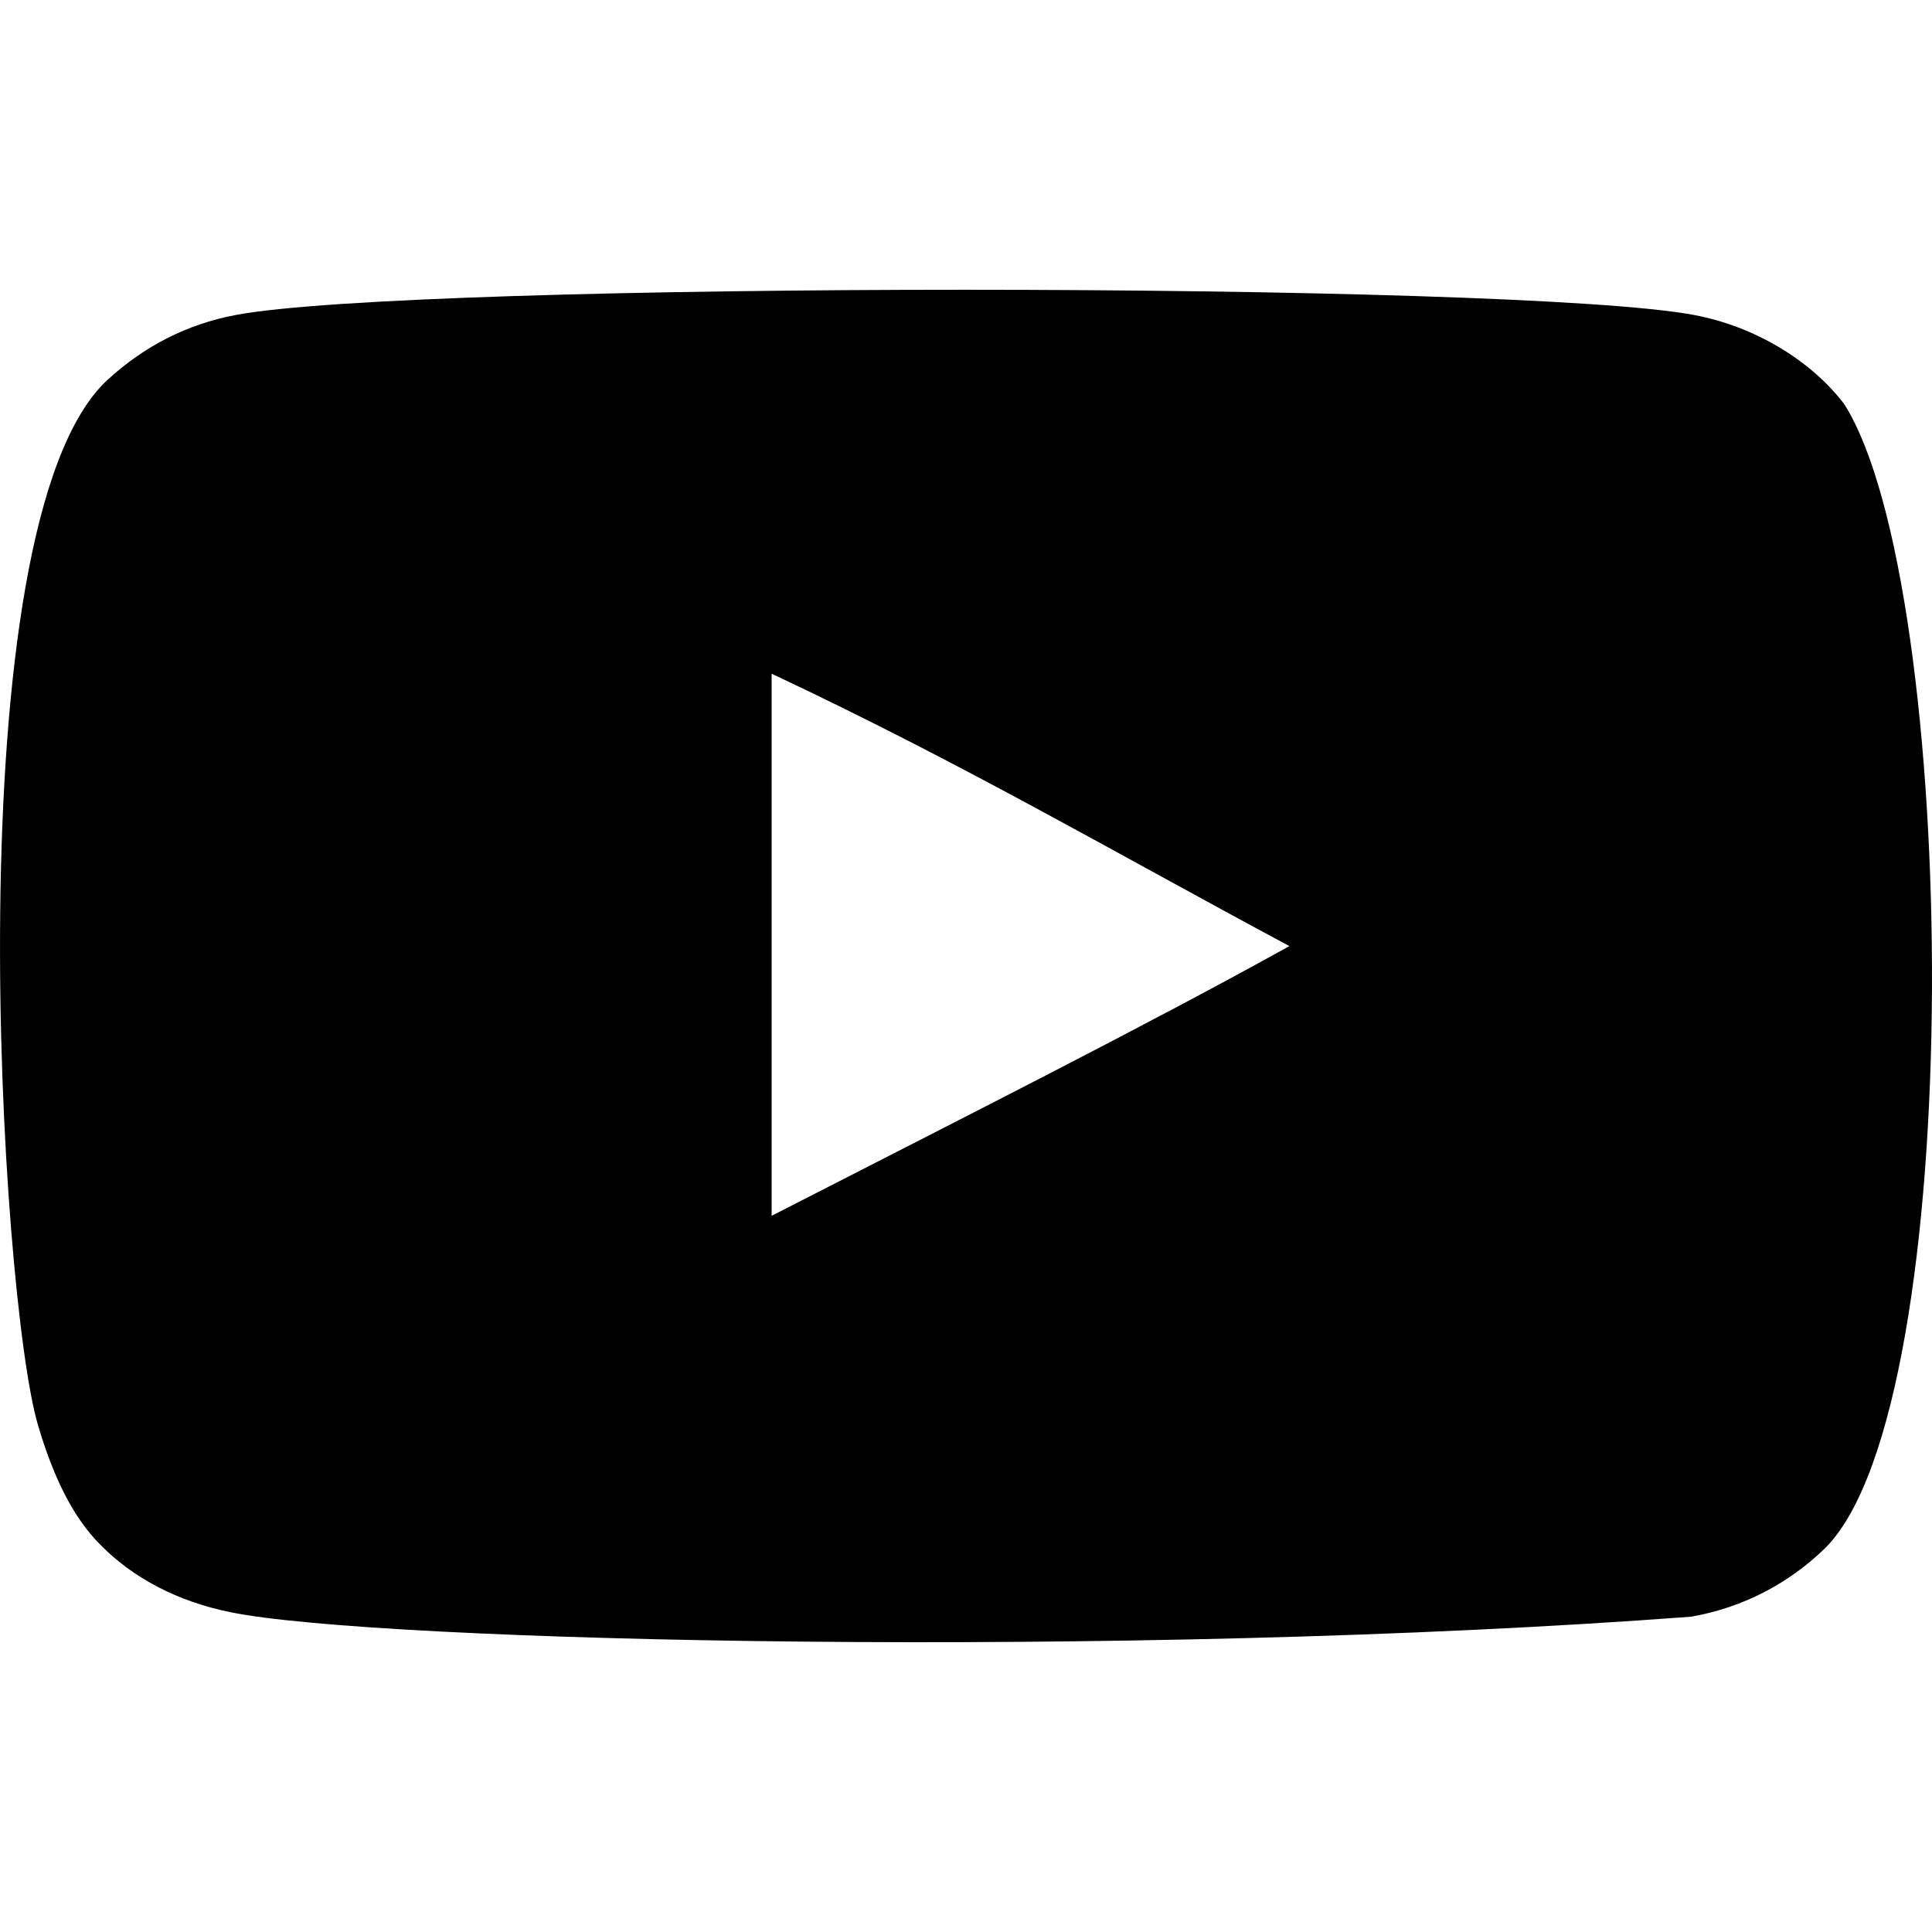
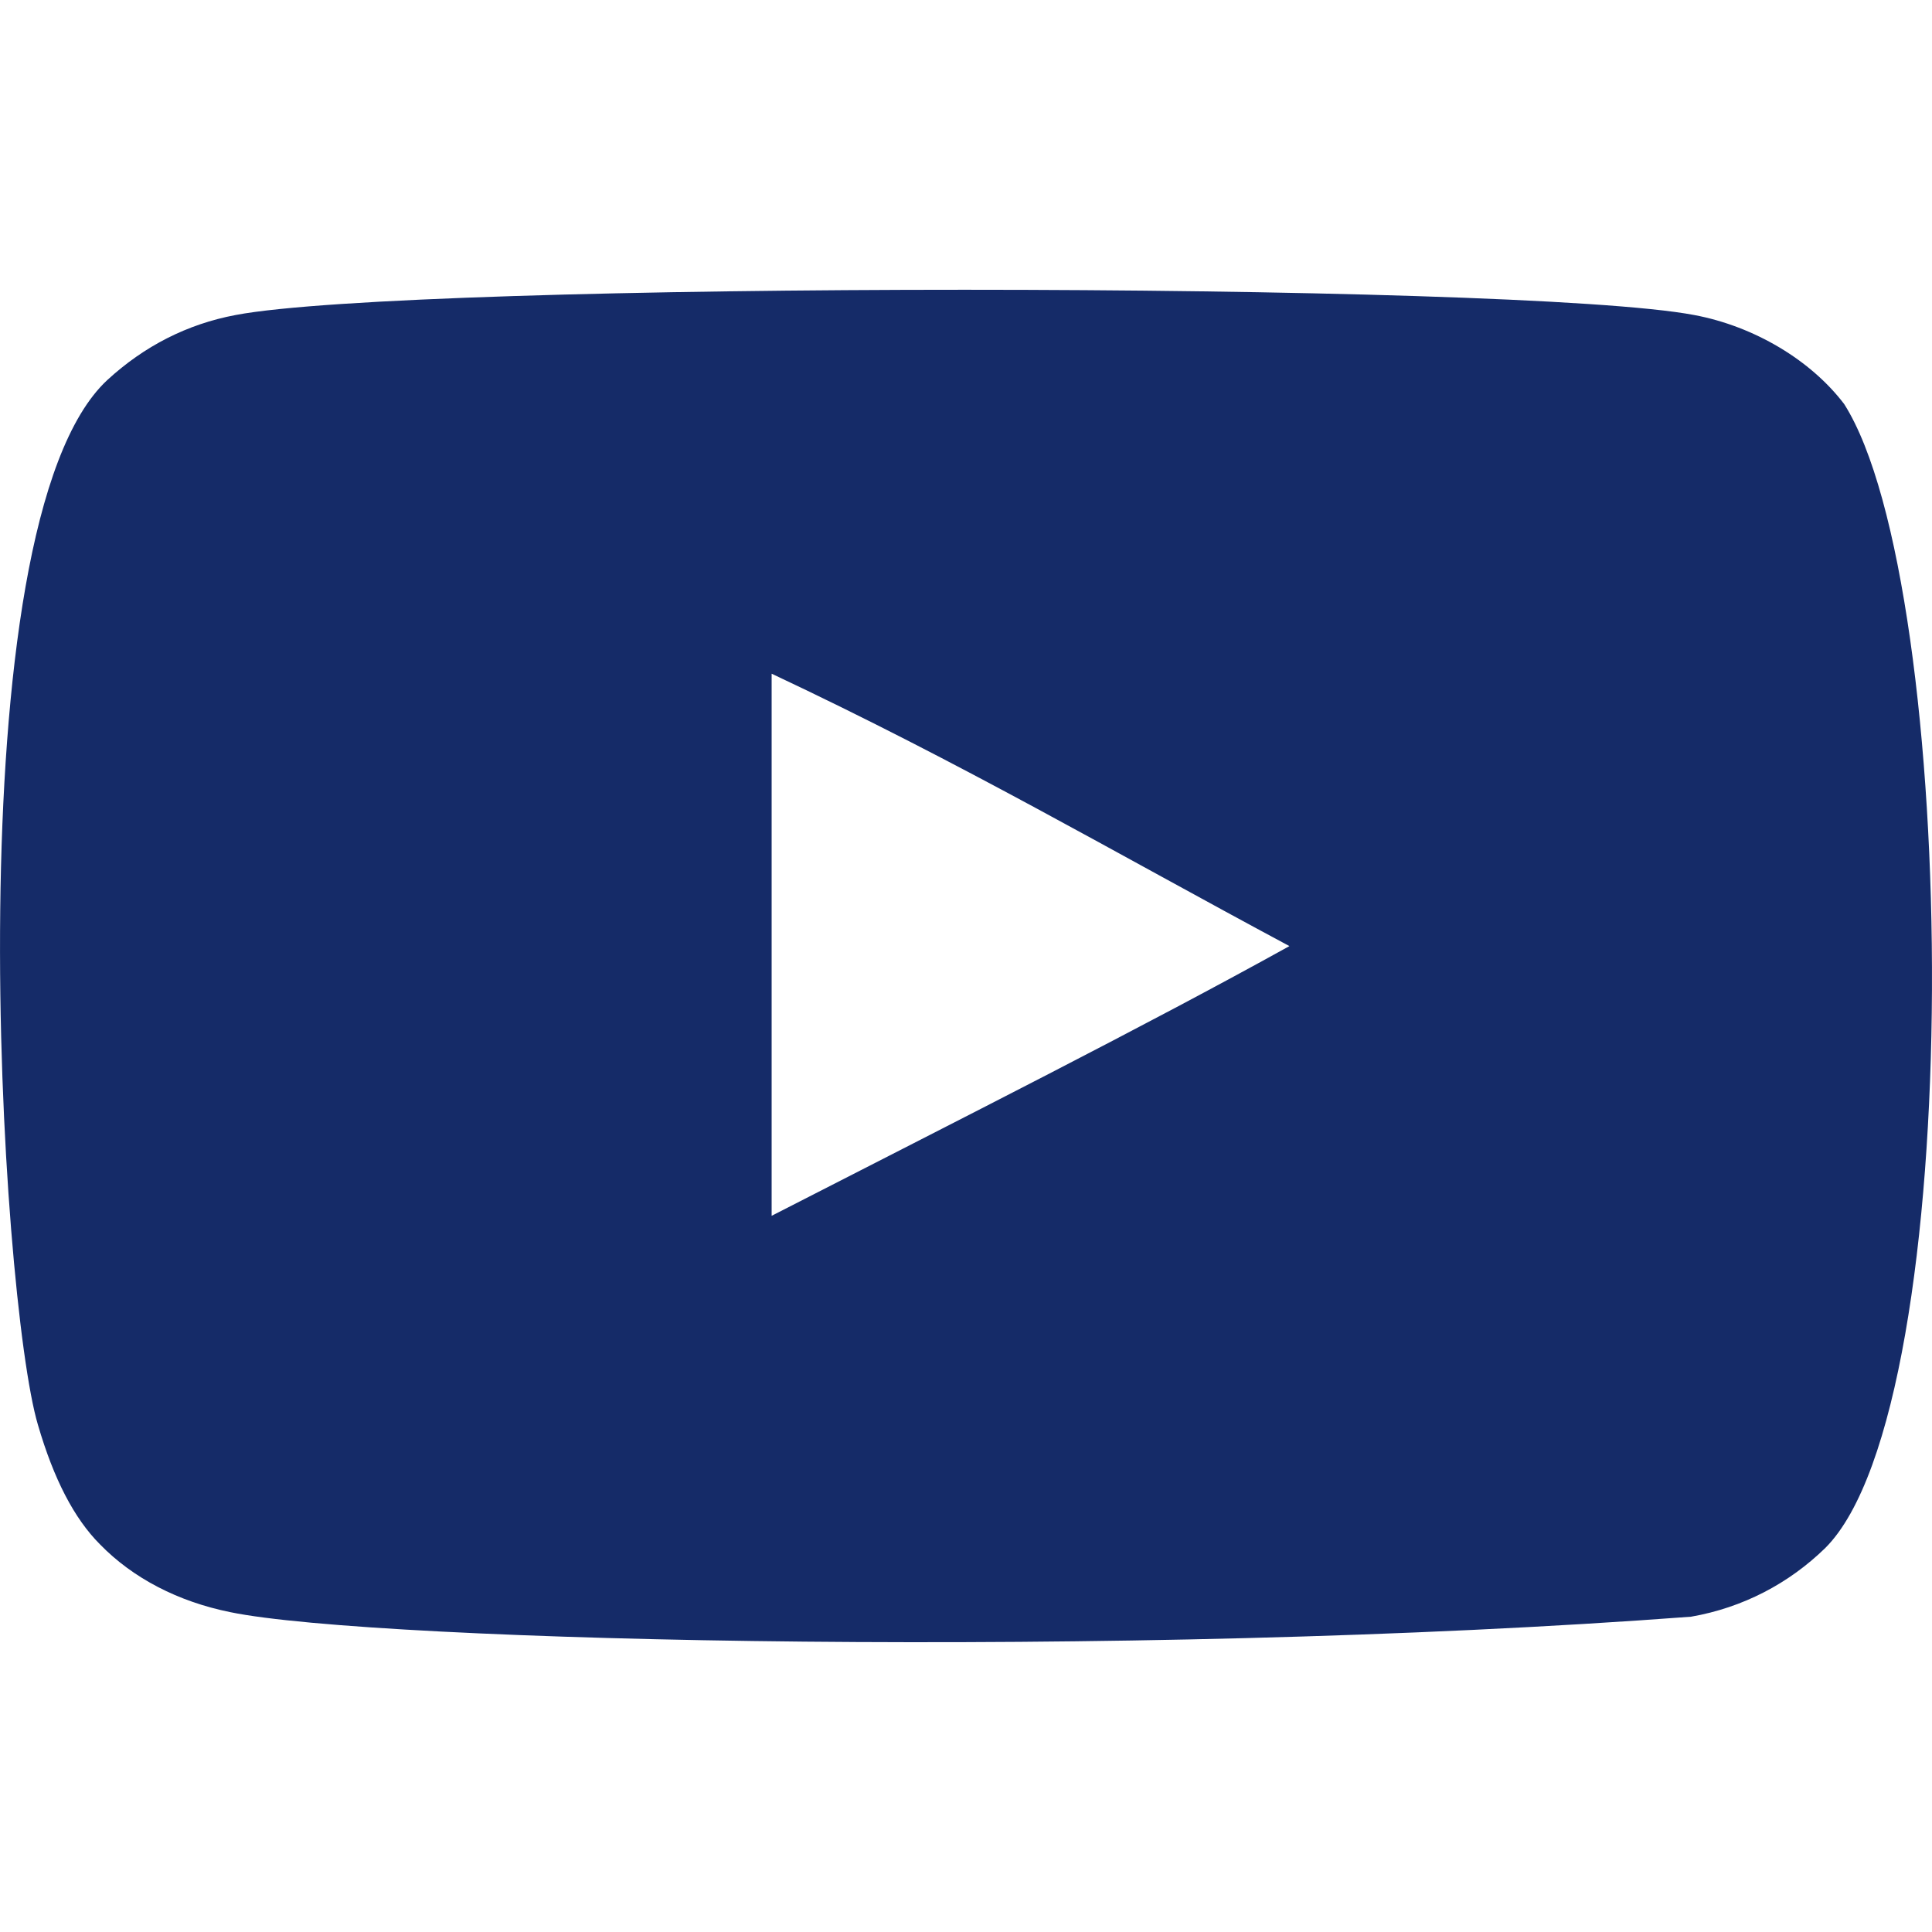
<svg xmlns="http://www.w3.org/2000/svg" width="800px" height="800px" viewBox="0 -3 20 20" version="1.1">
-   <defs>
+   <defs fill="#152b68">

</defs>
  <g id="Page-1" stroke="none" stroke-width="1" fill="none" fill-rule="evenodd">
-     <g id="Dribbble-Light-Preview" transform="translate(-300, -7442)" fill="#000000">
+     <g id="Dribbble-Light-Preview" transform="translate(-300, -7442)" fill="#152b68">
      <g id="icons" transform="translate(56, 160)">
-         <path d="M251.988,7291.586 L251.988,7285.974 C253.981,7286.912 255.524,7287.817 257.348,7288.794 C255.843,7289.628 253.981,7290.565 251.988,7291.586 M263.091,7283.183 C262.747,7282.73 262.162,7282.378 261.538,7282.261 C259.705,7281.913 248.271,7281.912 246.439,7282.261 C245.939,7282.355 245.494,7282.582 245.111,7282.934 C243.5,7284.429 244.005,7292.452 244.393,7293.751 C244.557,7294.313 244.768,7294.719 245.034,7294.986 C245.376,7295.338 245.845,7295.58 246.384,7295.689 C247.893,7296.001 255.668,7296.175 261.506,7295.736 C262.044,7295.642 262.52,7295.391 262.896,7295.024 C264.386,7293.535 264.284,7285.062 263.091,7283.183" id="youtube-[#168]">
+         <path d="M251.988,7291.586 L251.988,7285.974 C253.981,7286.912 255.524,7287.817 257.348,7288.794 C255.843,7289.628 253.981,7290.565 251.988,7291.586 M263.091,7283.183 C262.747,7282.73 262.162,7282.378 261.538,7282.261 C259.705,7281.913 248.271,7281.912 246.439,7282.261 C245.939,7282.355 245.494,7282.582 245.111,7282.934 C243.5,7284.429 244.005,7292.452 244.393,7293.751 C244.557,7294.313 244.768,7294.719 245.034,7294.986 C245.376,7295.338 245.845,7295.58 246.384,7295.689 C247.893,7296.001 255.668,7296.175 261.506,7295.736 C262.044,7295.642 262.52,7295.391 262.896,7295.024 C264.386,7293.535 264.284,7285.062 263.091,7283.183" id="youtube-[#116688]" fill="#152b68">

</path>
      </g>
    </g>
  </g>
</svg>
